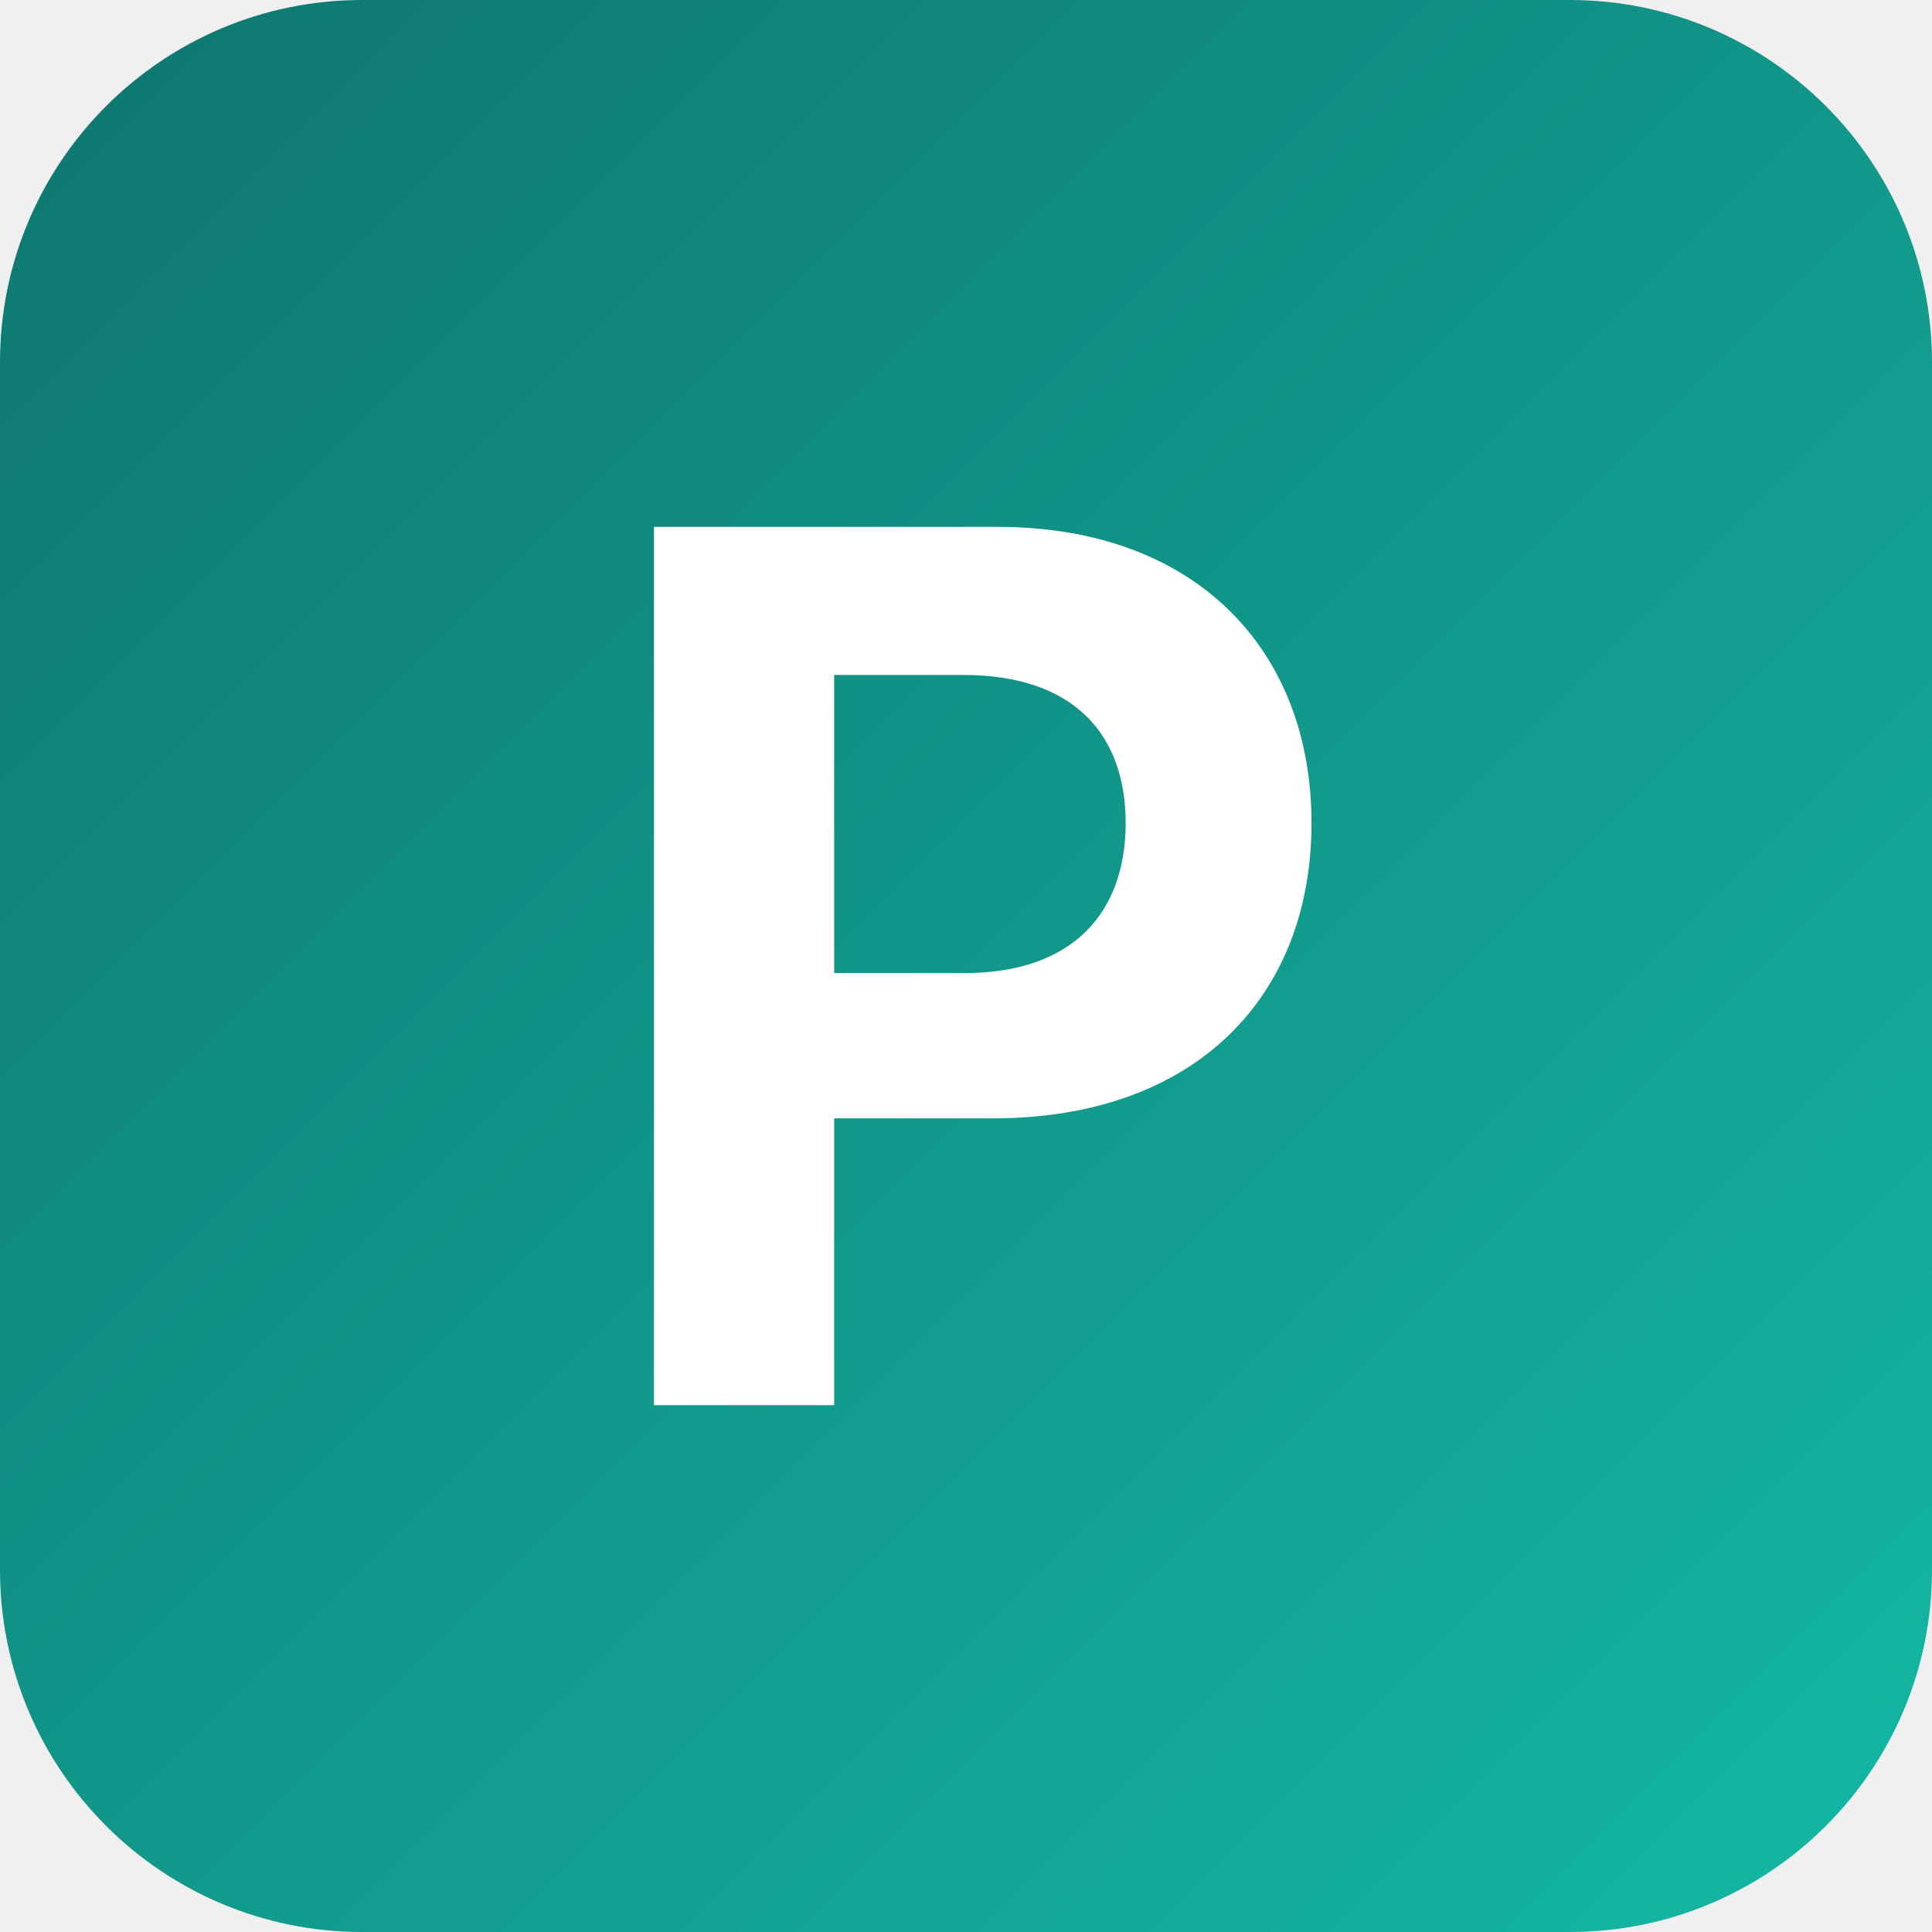
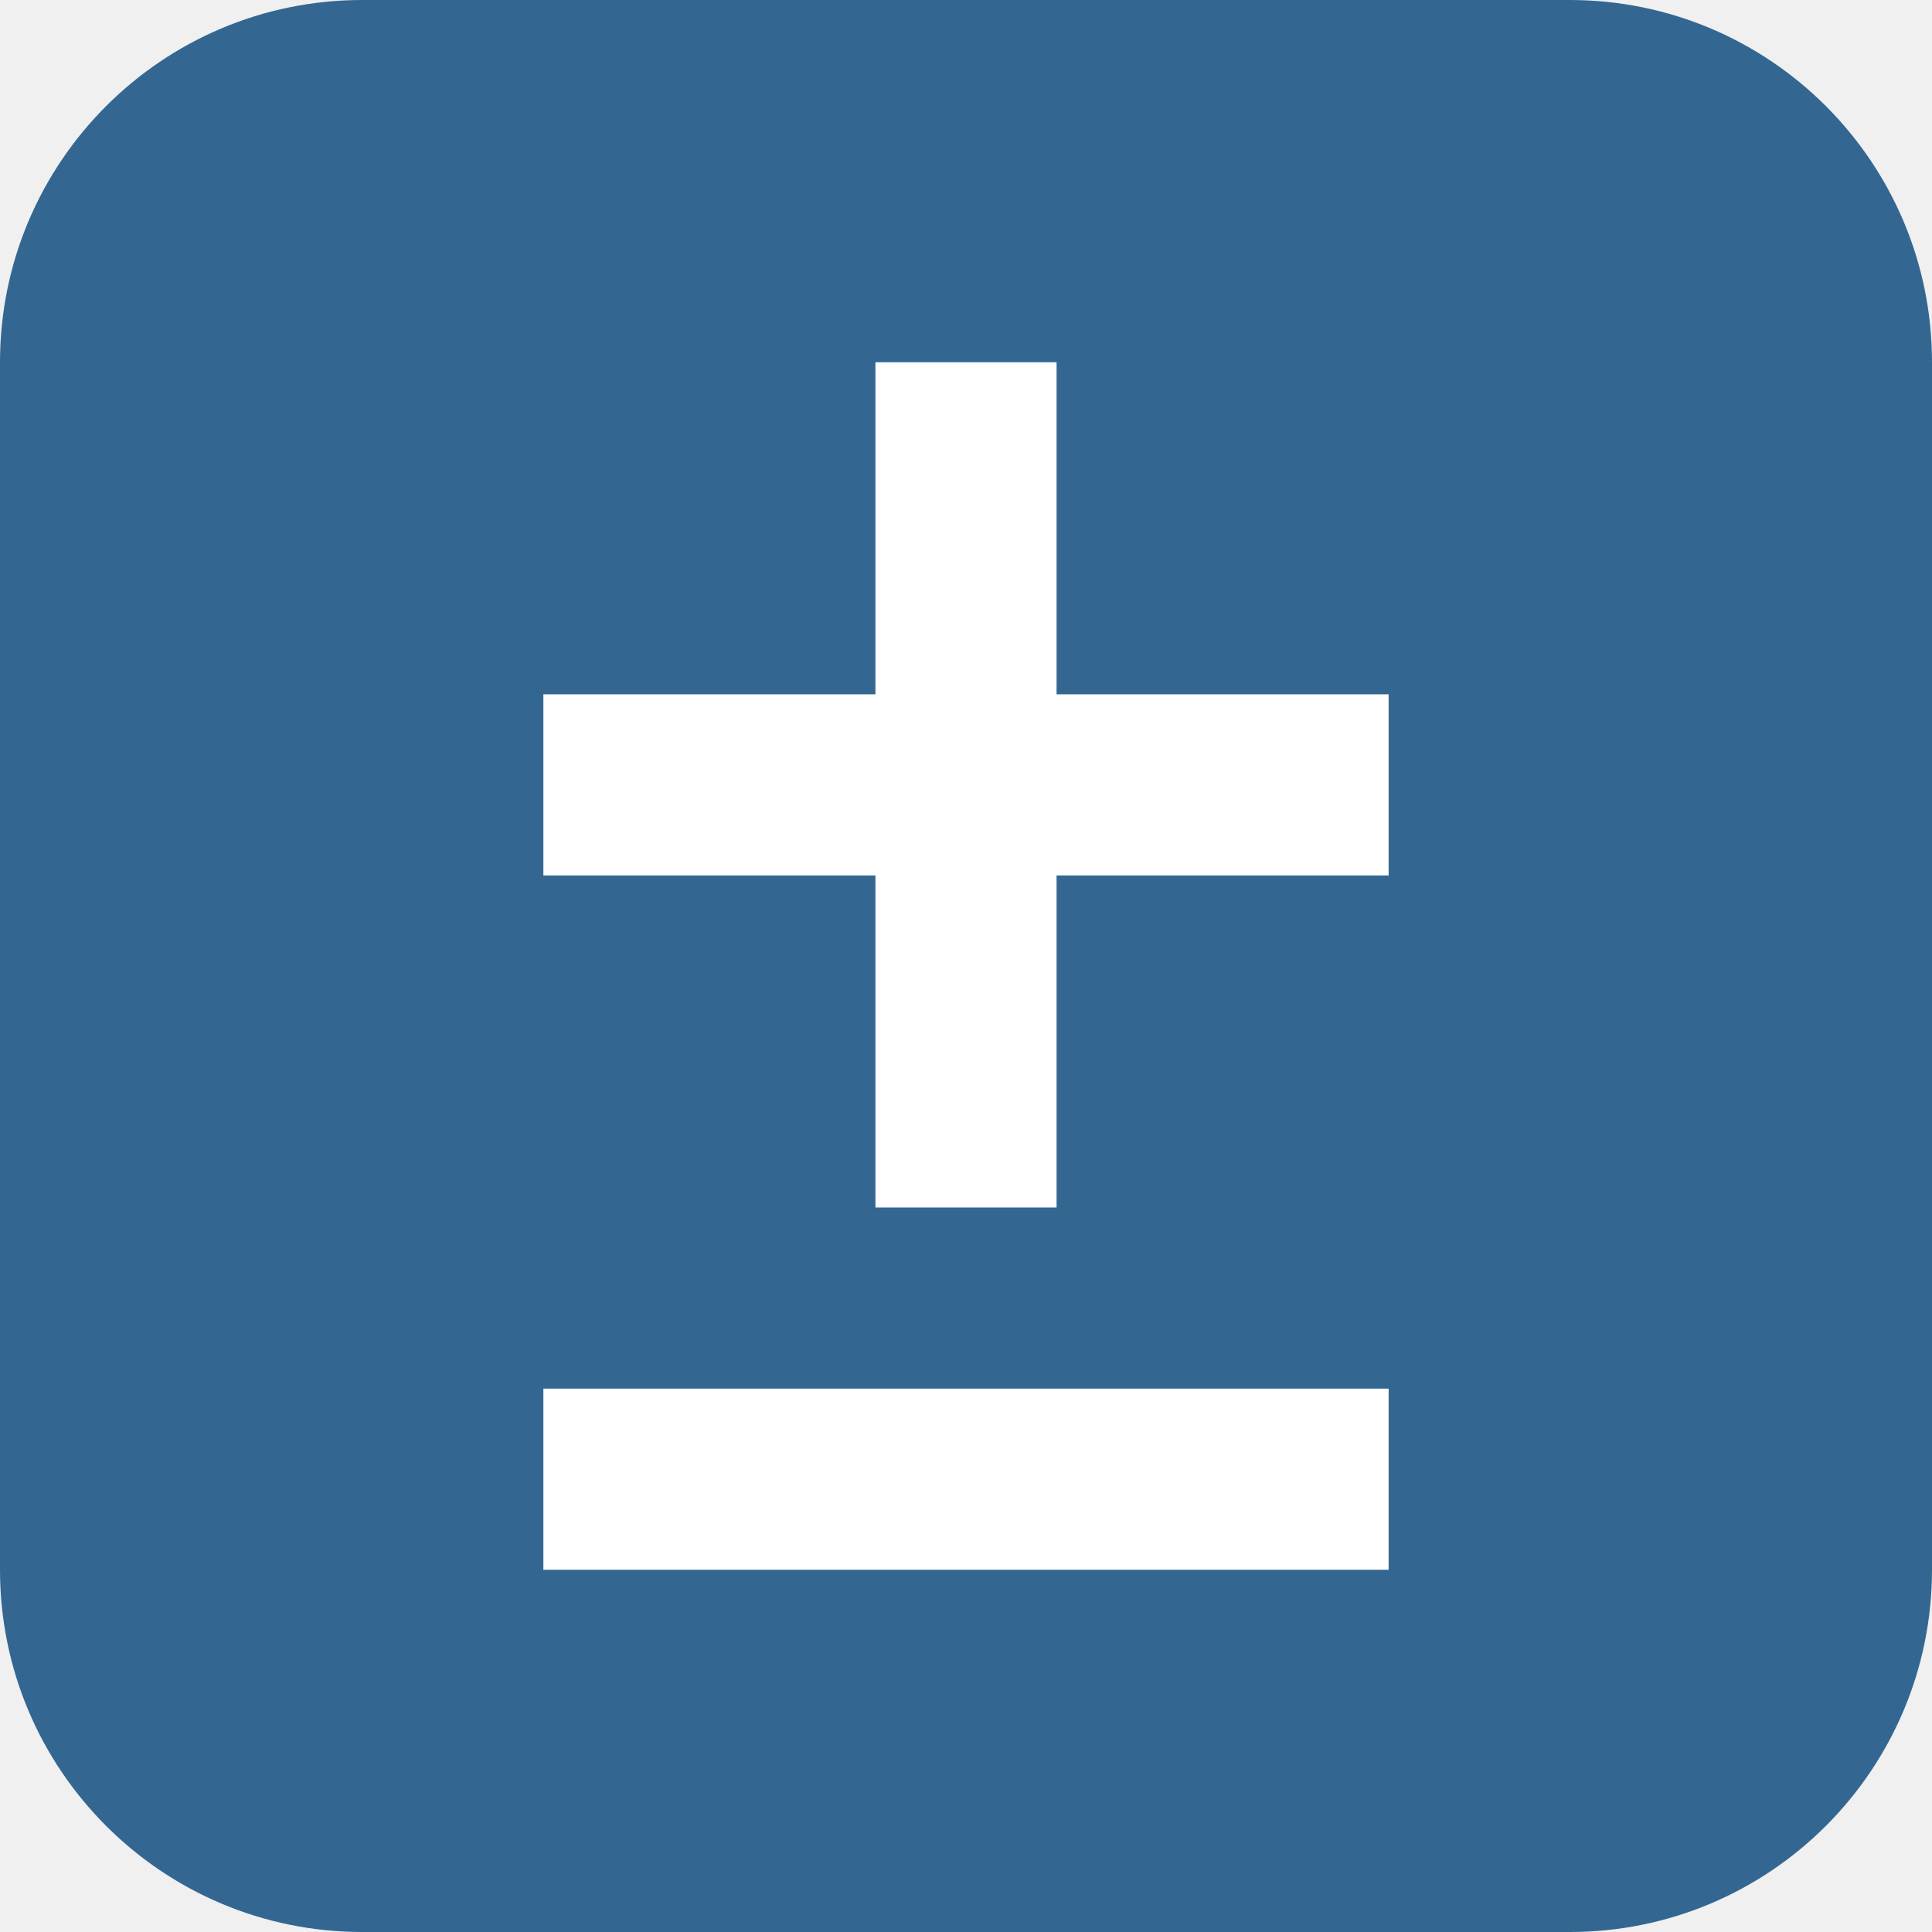
- <svg xmlns="http://www.w3.org/2000/svg" viewBox="0 0 32 32">
-   <defs>
-     <linearGradient id="grad" x1="0%" y1="0%" x2="100%" y2="100%">
-       <stop offset="0%" style="stop-color:#0F766E" />
-       <stop offset="100%" style="stop-color:#14B8A6" />
-     </linearGradient>
-   </defs>
-   <rect width="32" height="32" rx="6" fill="url(#grad)" />
-   <text x="50%" y="50%" dominant-baseline="central" text-anchor="middle" font-family="system-ui, -apple-system, sans-serif" font-weight="700" font-size="20" fill="white">P</text>
+ <svg xmlns="http://www.w3.org/2000/svg" viewBox="0 0 32 32" role="img" aria-label="PostgresCompare">
+   <rect width="32" height="32" rx="6" fill="#336791" />
+   <g fill="#ffffff">
+     <rect x="14.5" y="6" width="3" height="14" />
+     <rect x="9" y="11.5" width="14" height="3" />
+     <rect x="9" y="23" width="14" height="3" />
+   </g>
</svg>
